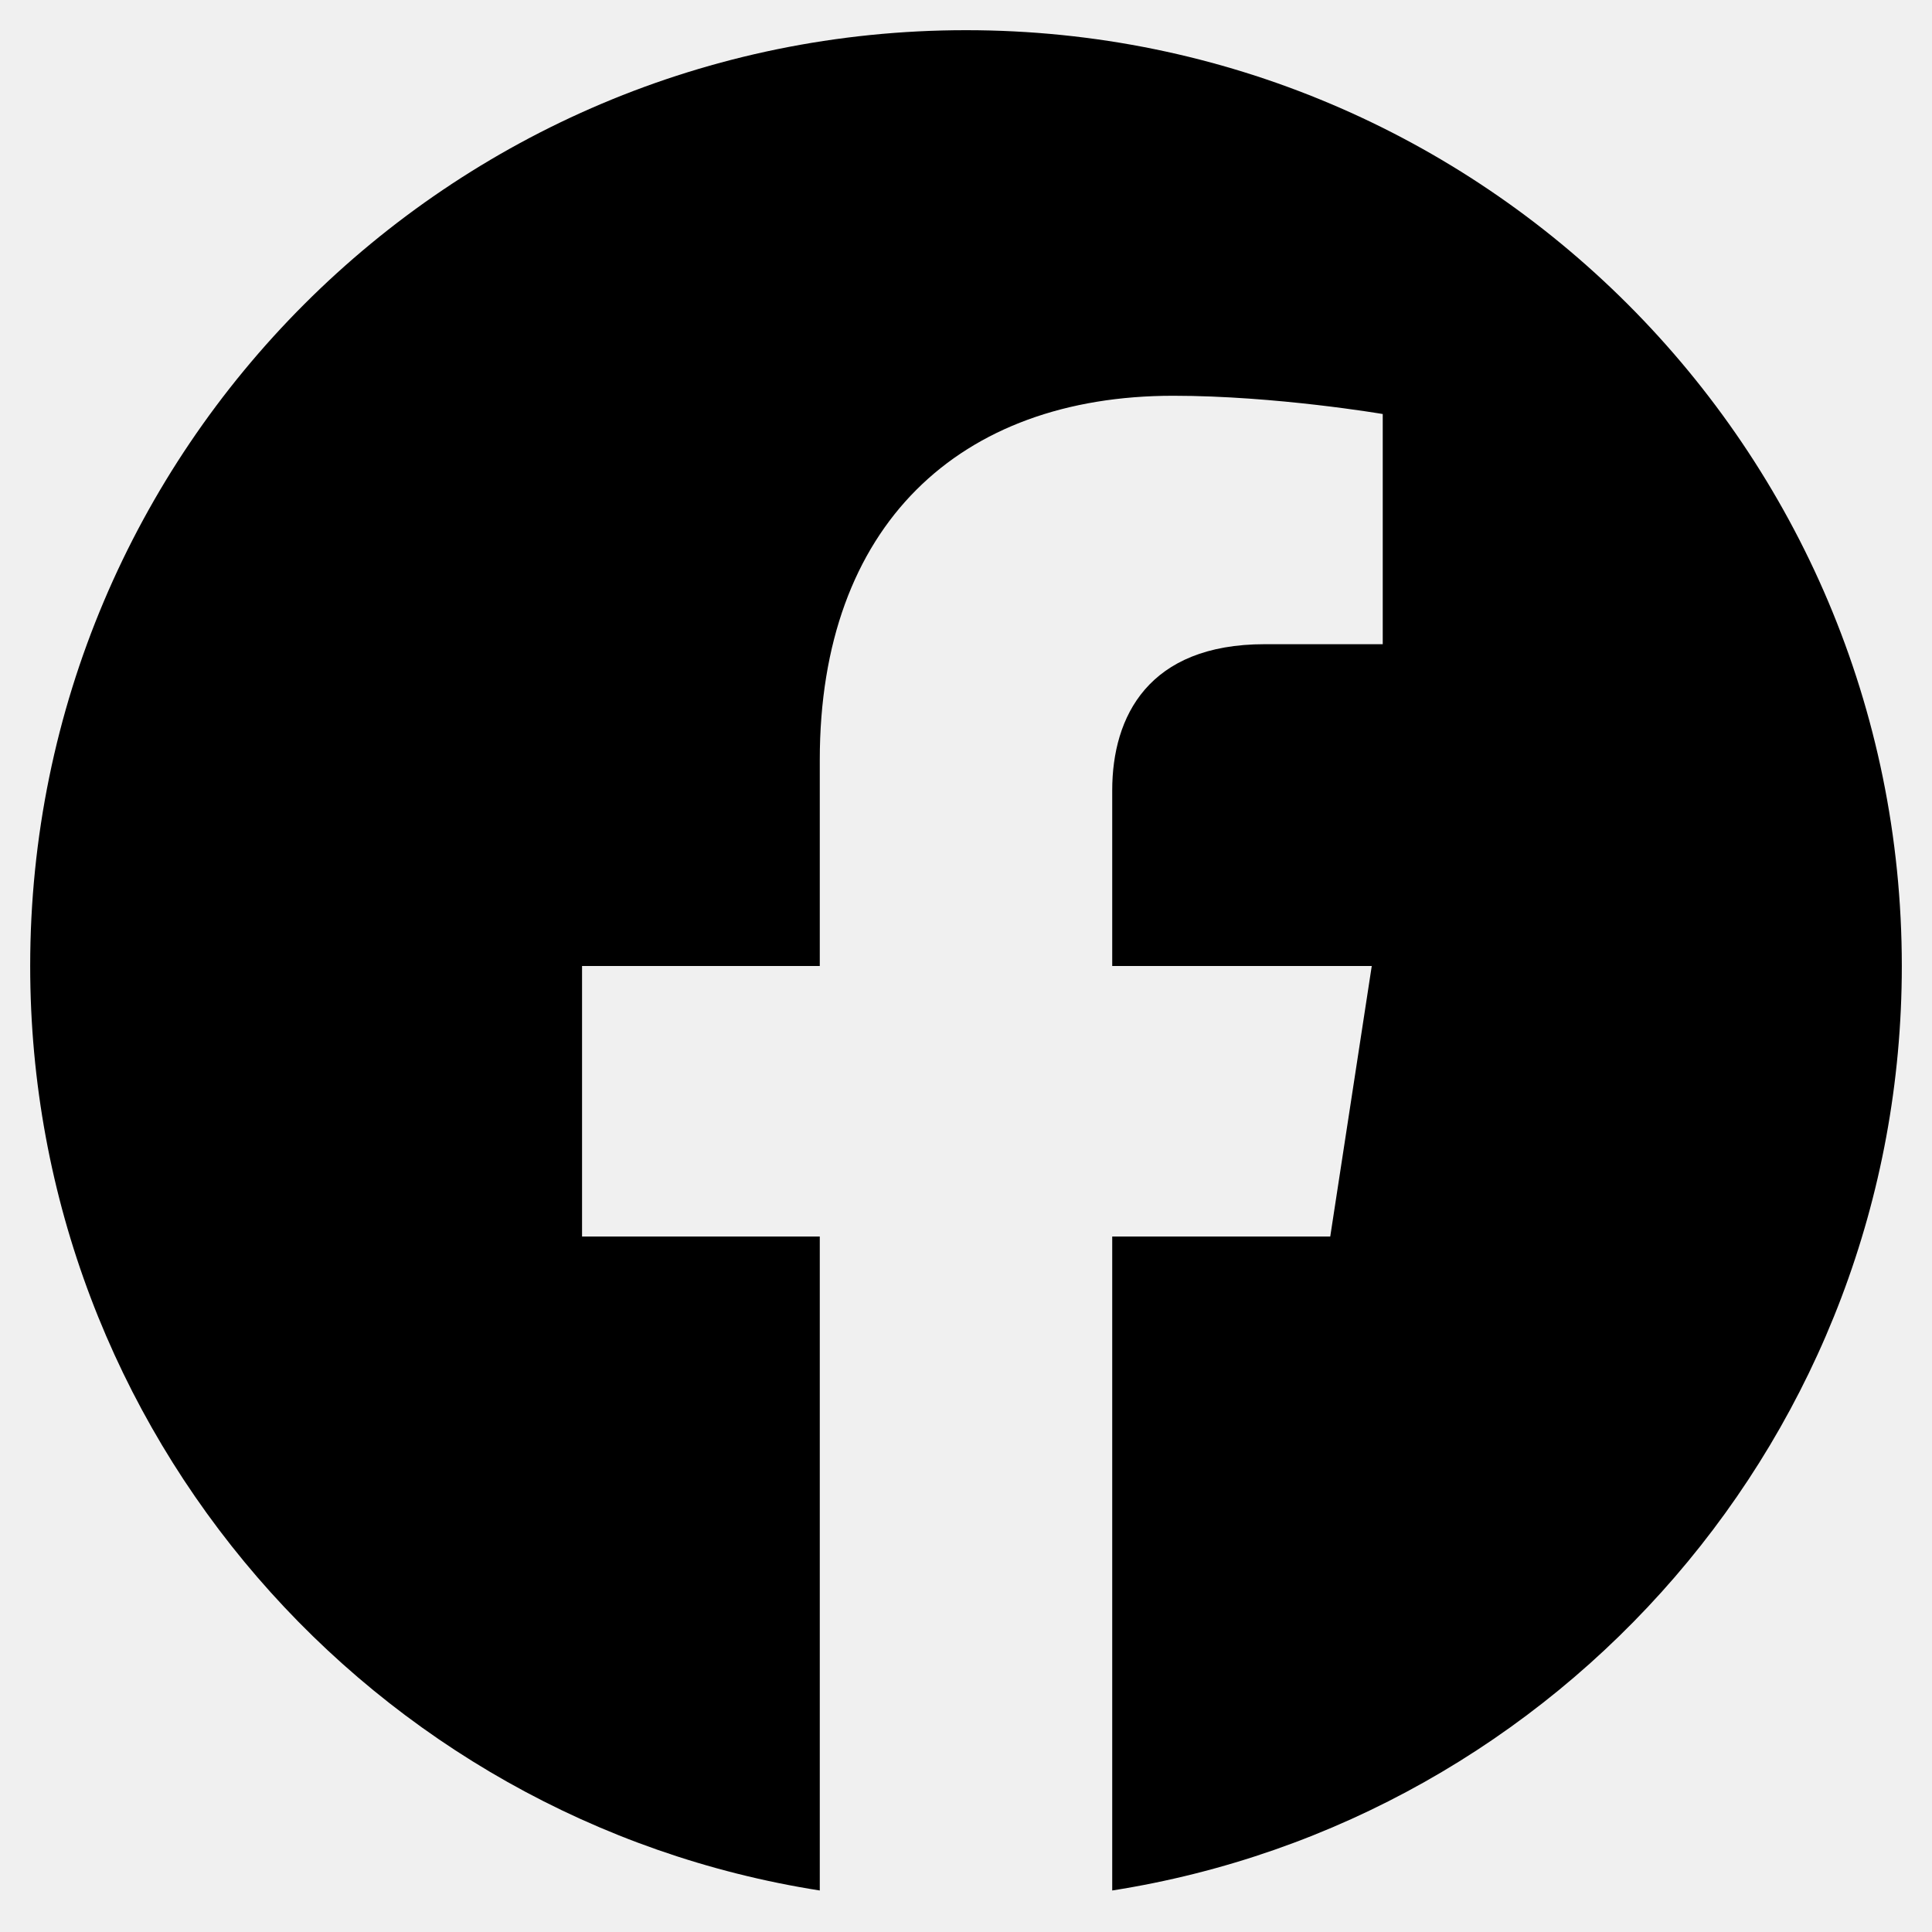
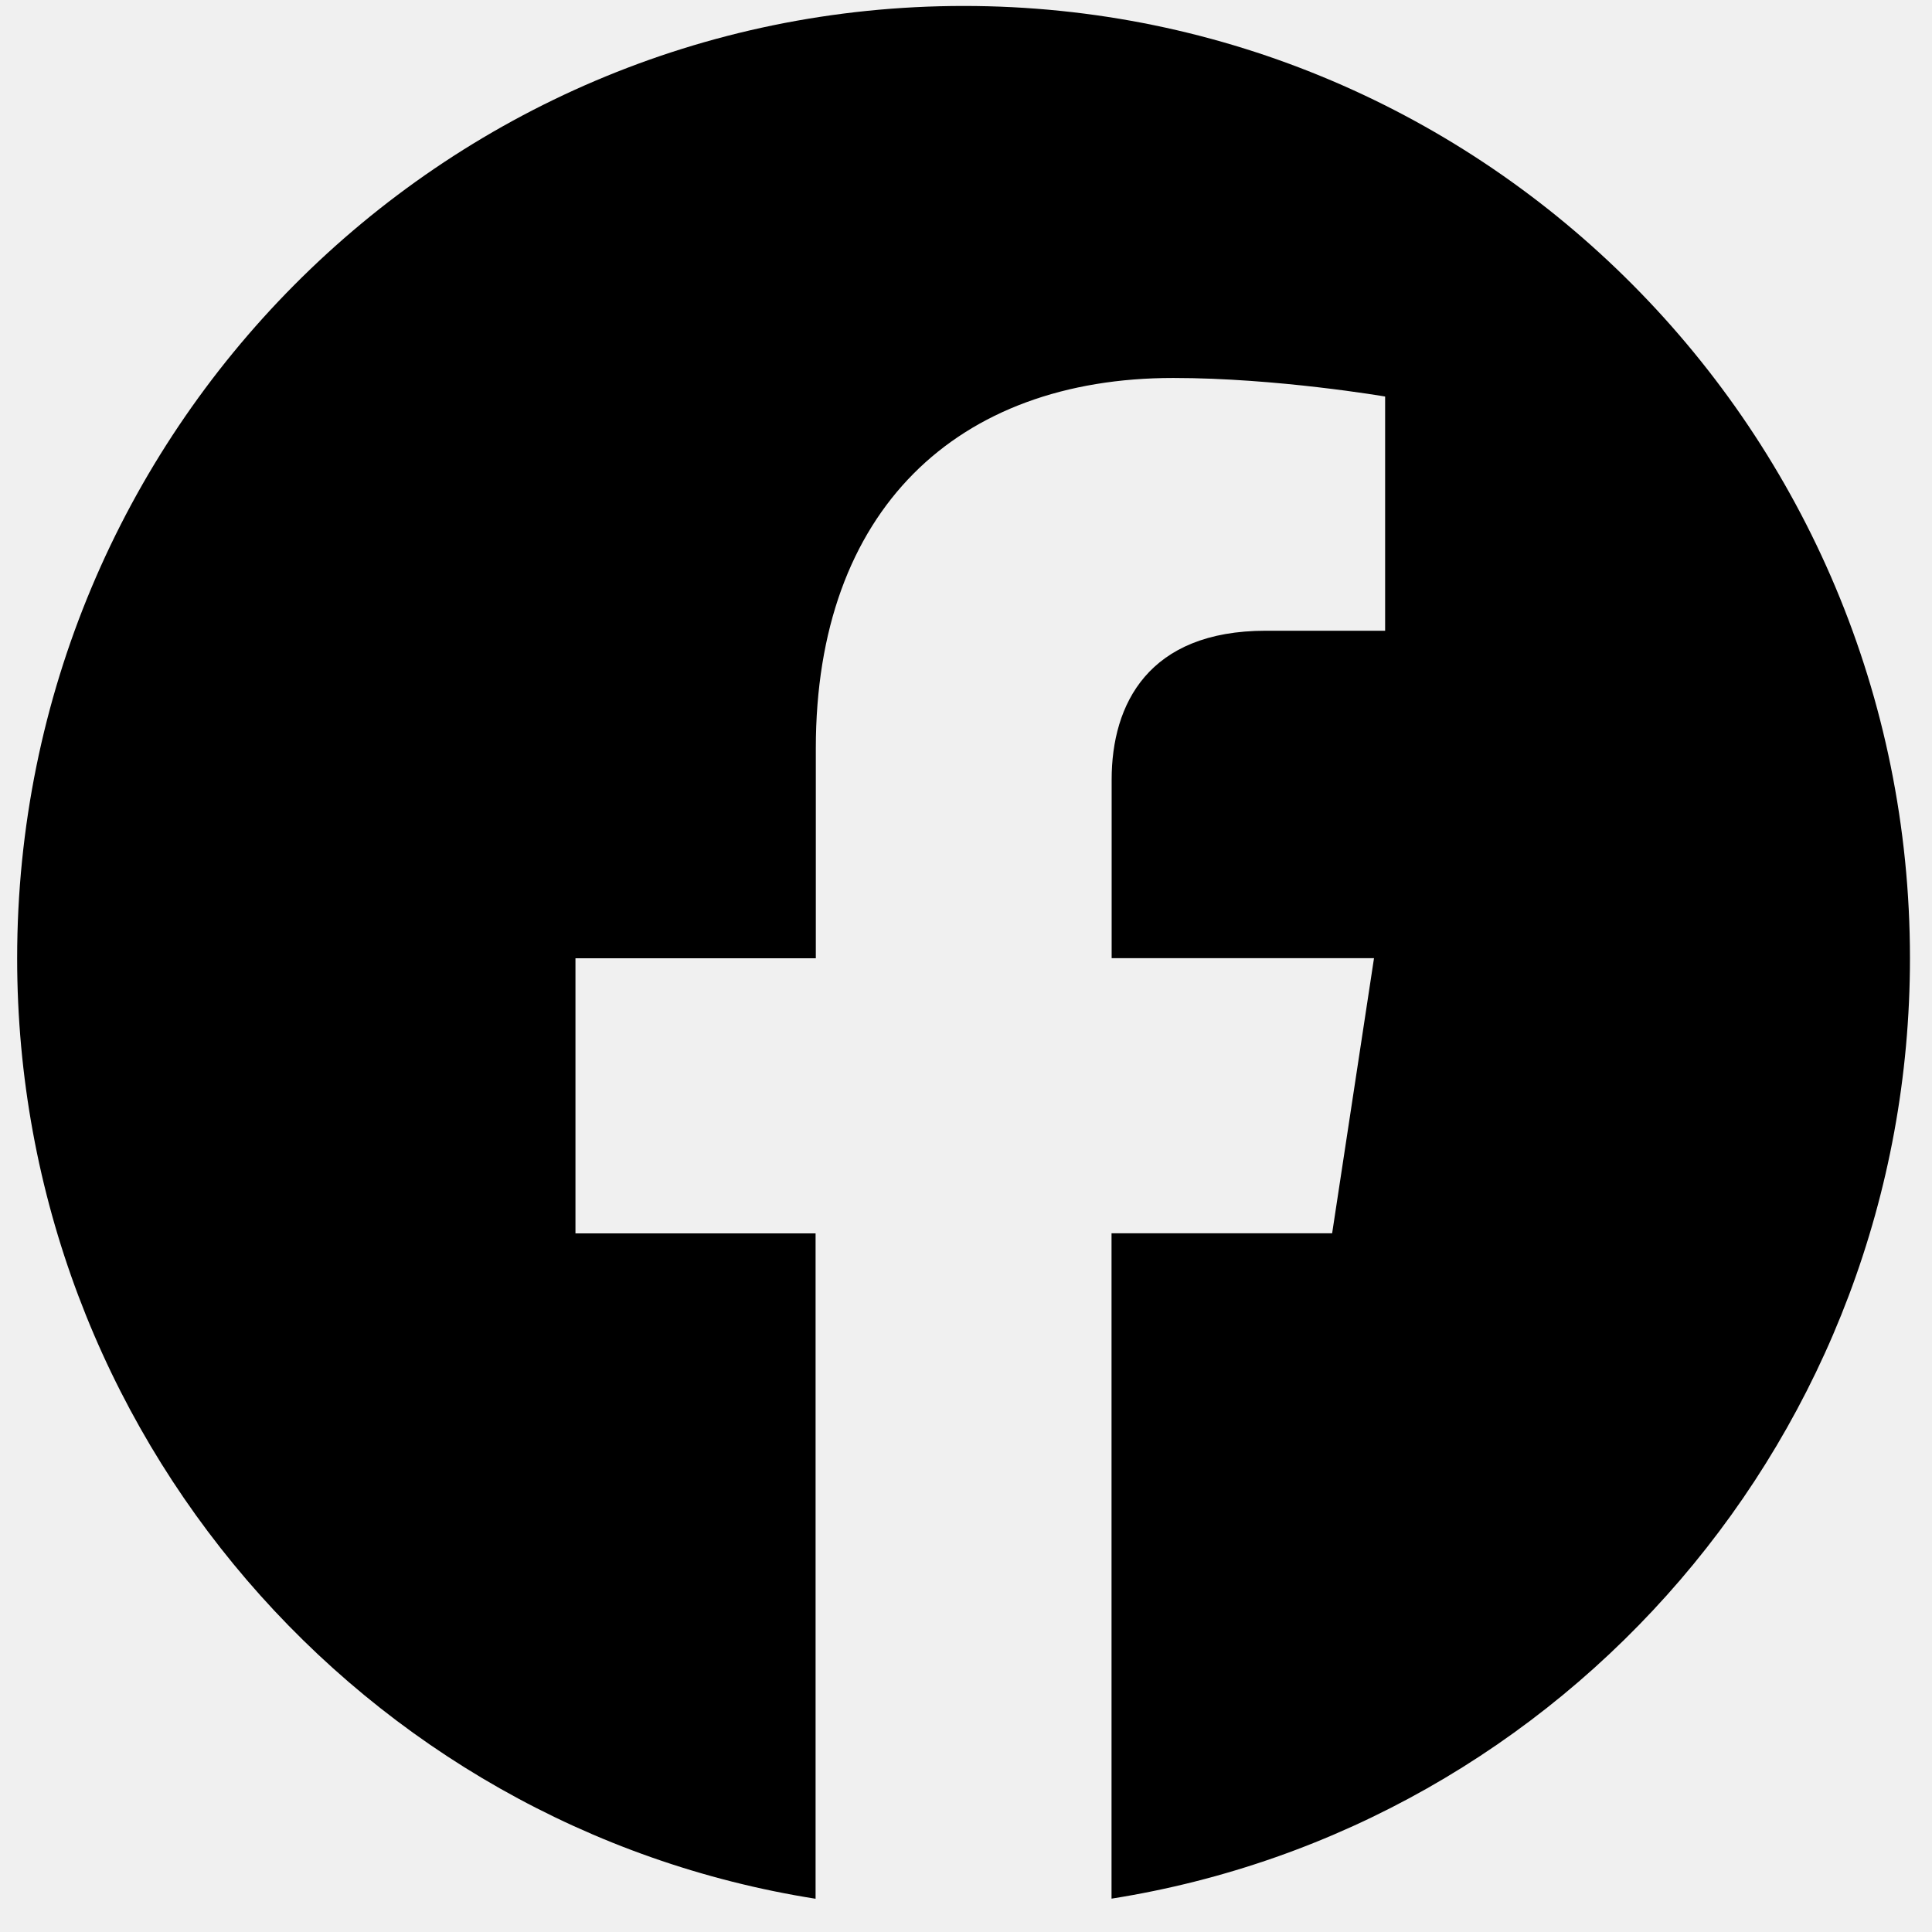
- <svg xmlns="http://www.w3.org/2000/svg" viewBox="0 0 512 512" aria-hidden="true">
-   <path d="M504 256C504 119 393 8 256 8S8 119 8 256c0 123.78 90.69 226.38 209.25 245V327.69h-63V256h63v-54.64c0-62.15 37-96.48 93.67-96.48 27.14 0 55.52 4.84 55.52 4.84v61h-31.28c-30.8 0-40.41 19.12-40.41 38.73V256h68.78l-11 71.69h-57.78V501C413.31 482.38 504 379.78 504 256z" />
+ <svg xmlns="http://www.w3.org/2000/svg" width="49" height="49" viewBox="0 0 49 49" fill="none">
+   <g clip-path="url(#clip0_31_14)">
+     <path d="M48.441 24.301C48.441 10.963 37.695 0.151 24.441 0.151C11.181 0.154 0.435 10.963 0.435 24.304C0.435 36.355 9.213 46.345 20.685 48.157V31.282H14.595V24.304H20.691V18.979C20.691 12.928 24.276 9.586 29.757 9.586C32.385 9.586 35.13 10.057 35.13 10.057V15.997H32.103C29.124 15.997 28.194 17.86 28.194 19.771V24.301H34.848L33.786 31.279H28.191V48.154C39.663 46.342 48.441 36.352 48.441 24.301Z" fill="black" />
+   </g>
+   <defs>
+     <clipPath id="clip0_31_14">
+       <rect width="48" height="48" fill="white" transform="translate(0.440552 0.154297)" />
+     </clipPath>
+   </defs>
</svg>
